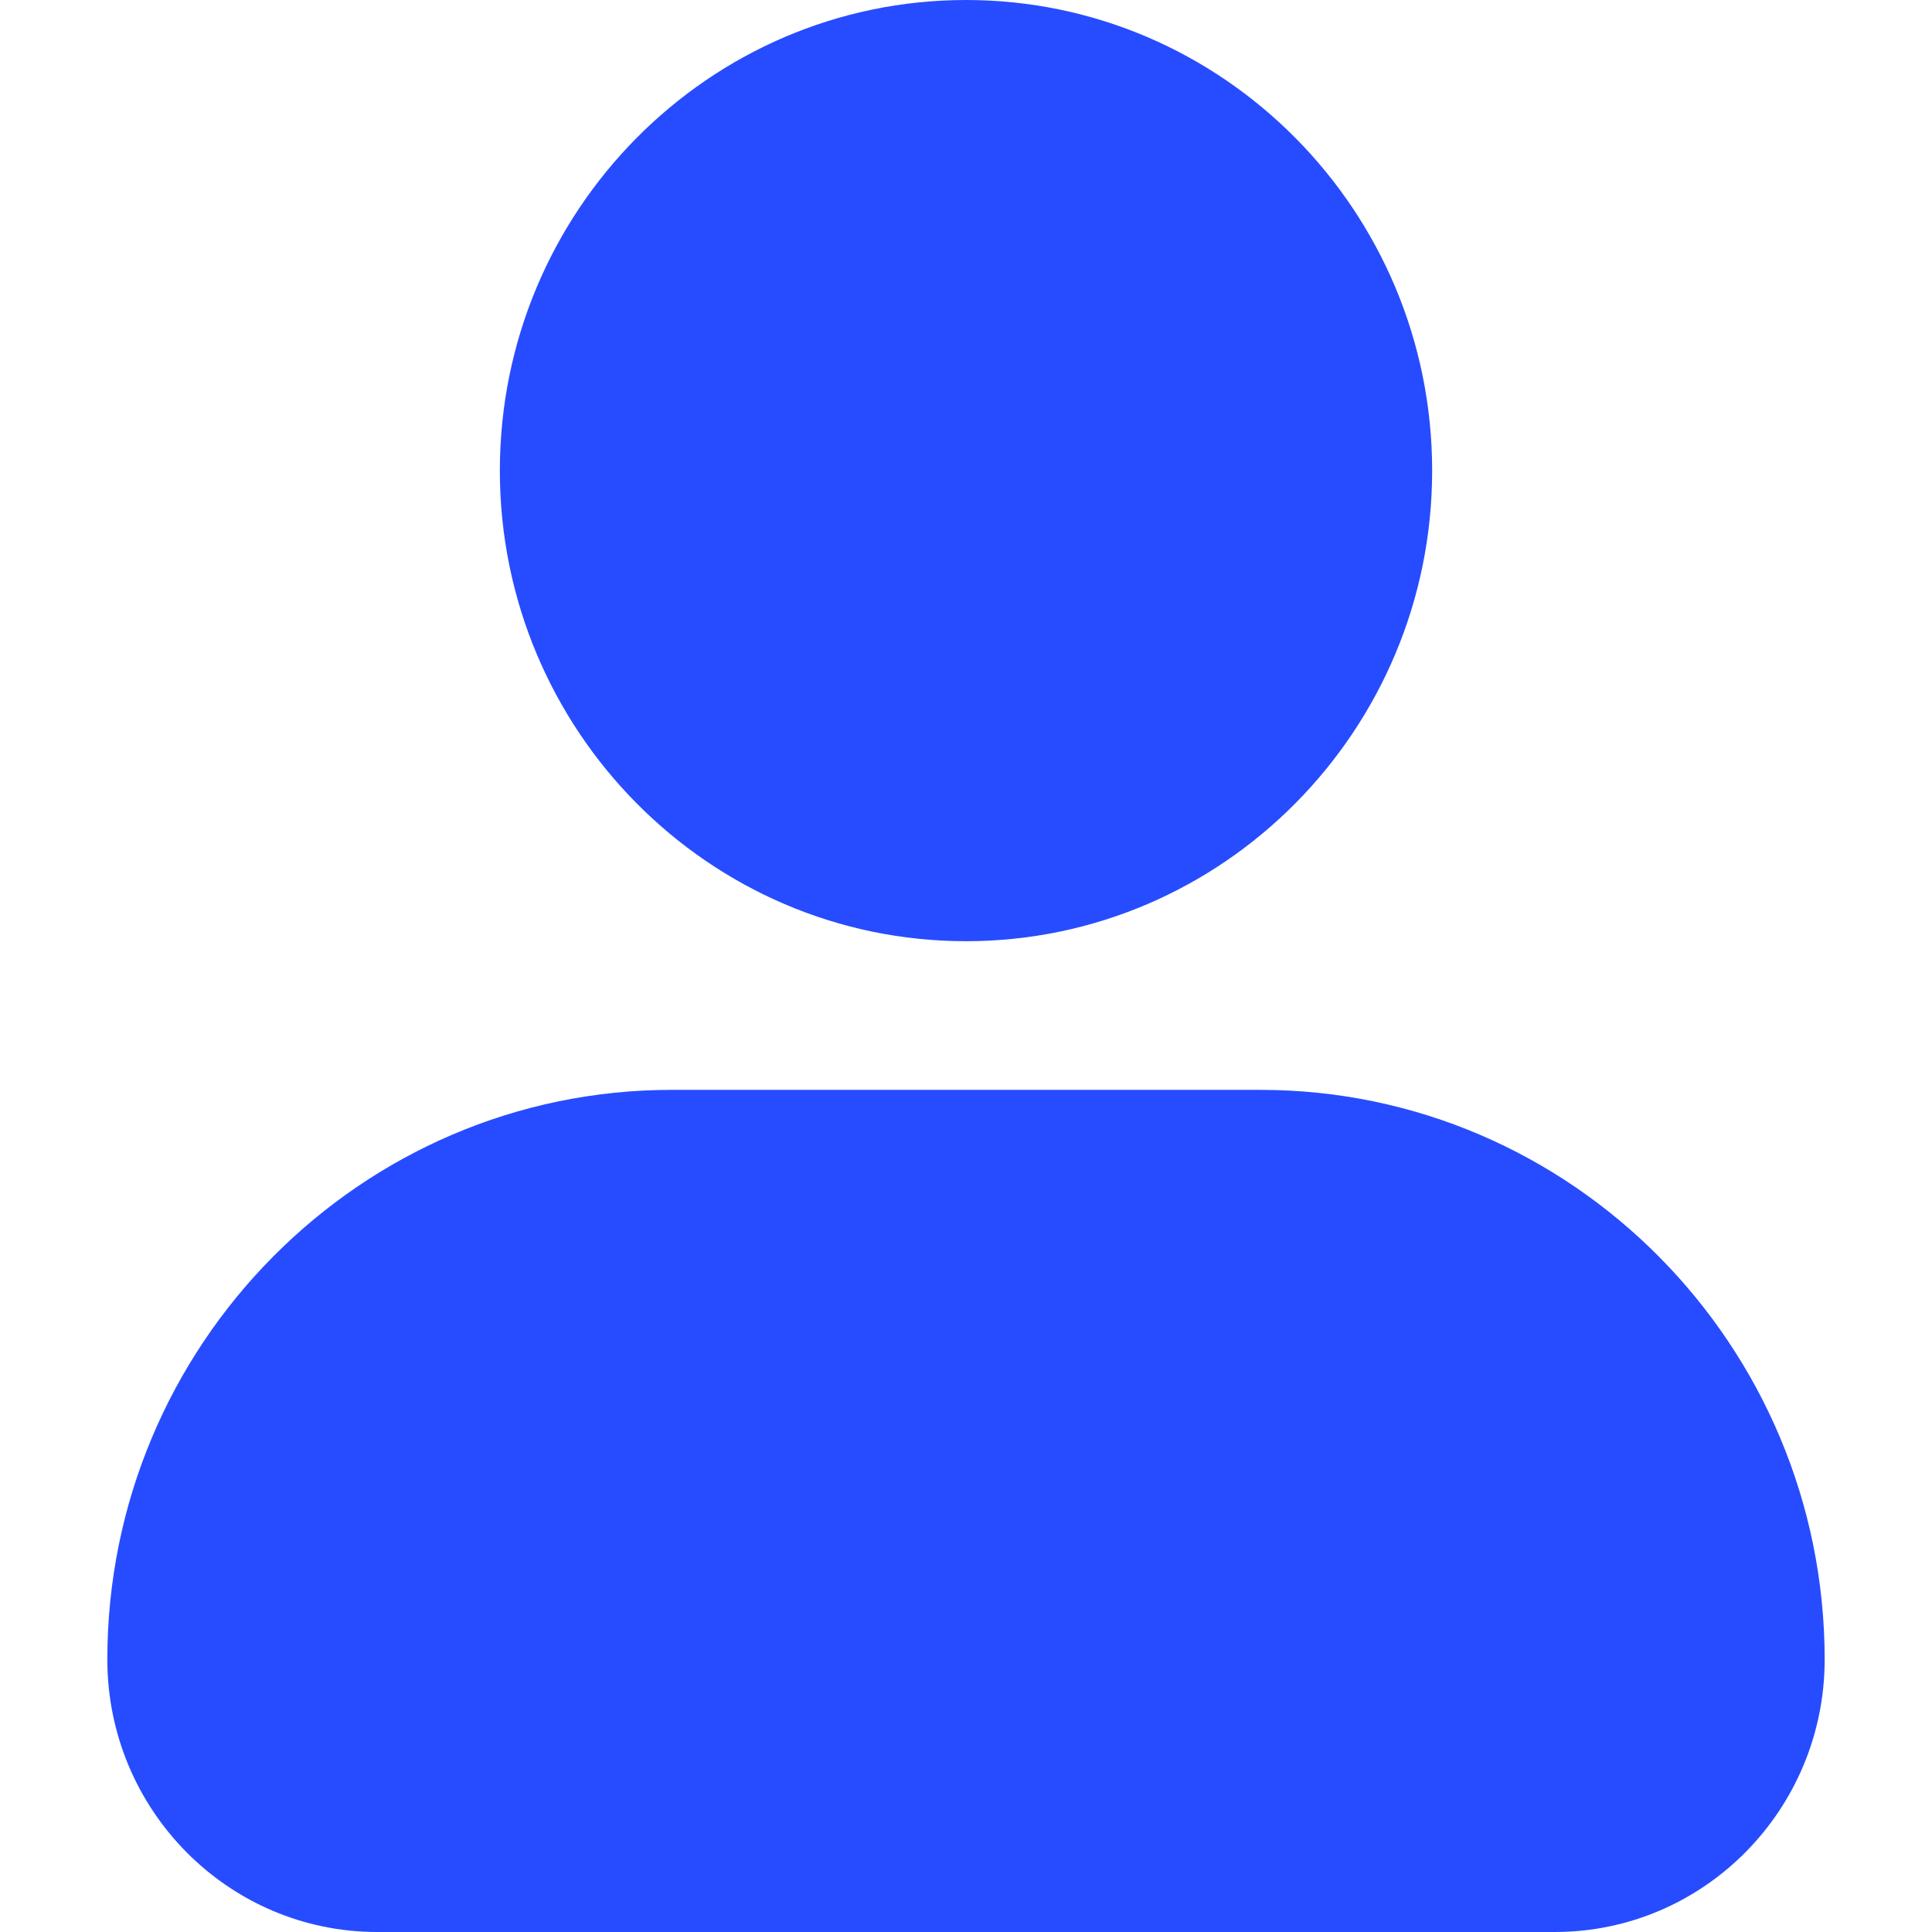
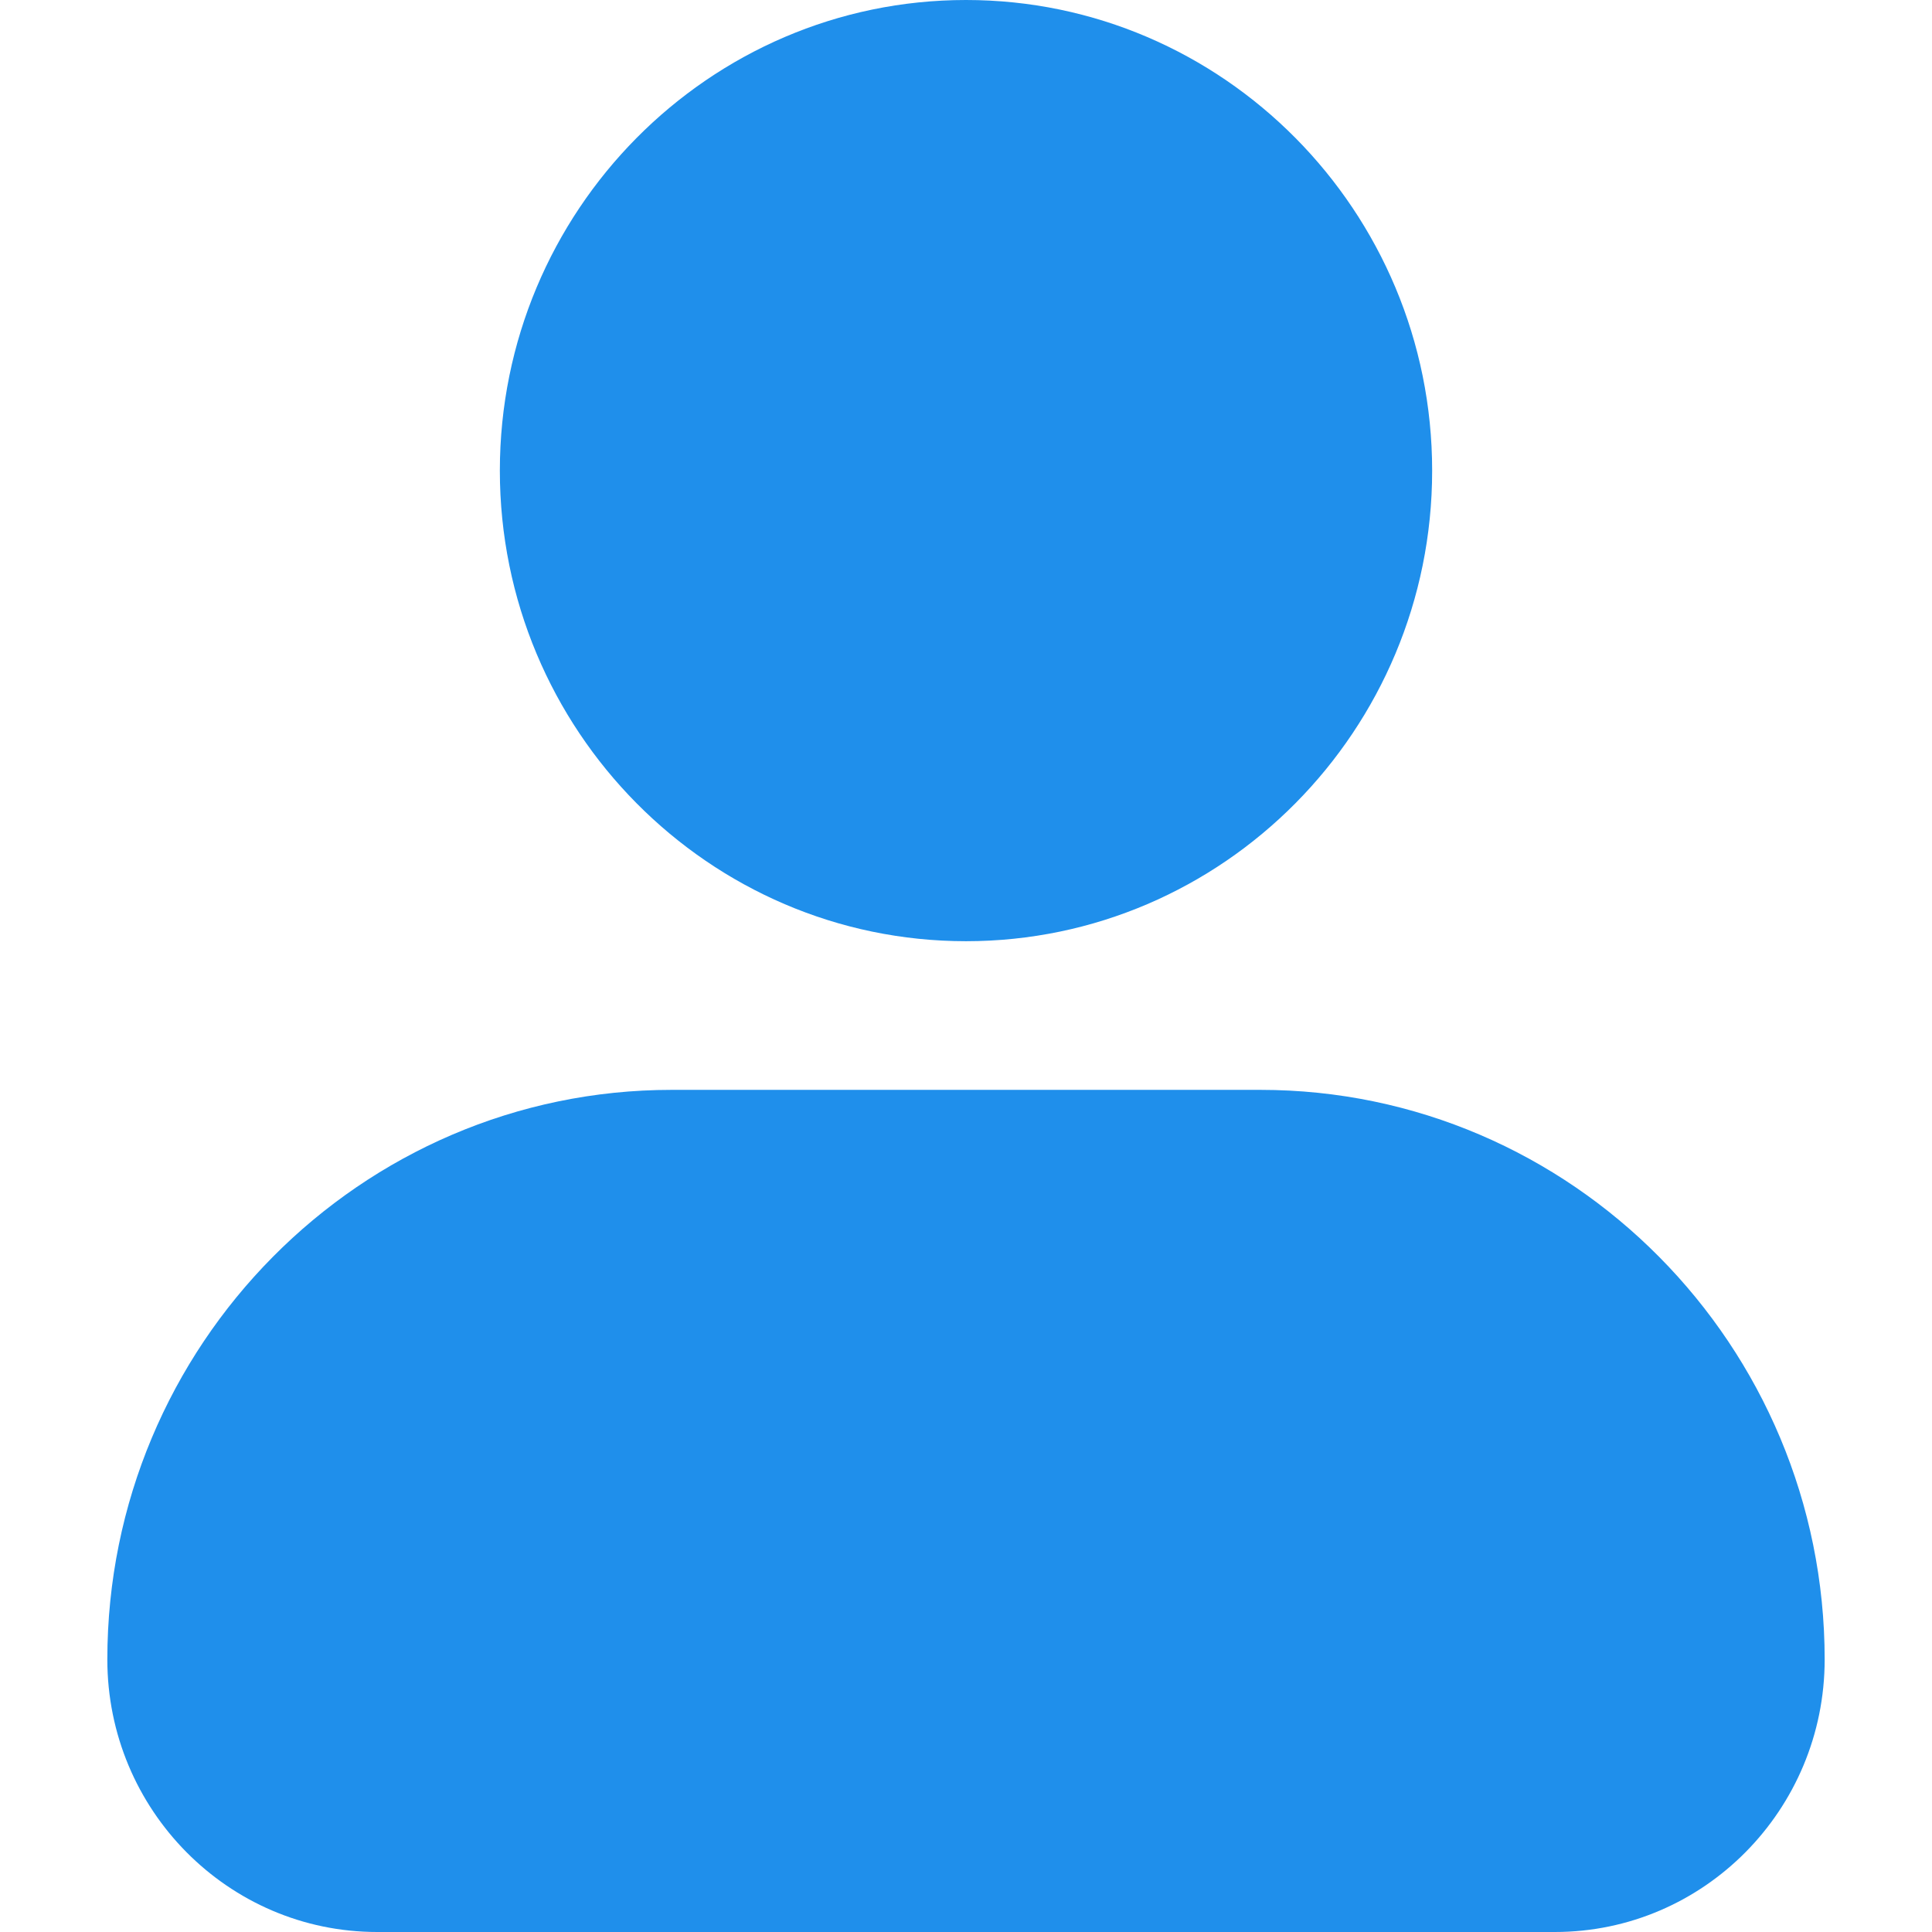
<svg xmlns="http://www.w3.org/2000/svg" width="18" height="18" viewBox="0 0 18 18" fill="none">
-   <path d="M4.657 4.385C4.657 1.967 6.605 0 9 0C11.395 0 13.343 1.967 13.343 4.385C13.343 6.802 11.395 8.769 9 8.769C6.605 8.769 4.657 6.802 4.657 4.385ZM11.743 10.154H6.257C3.359 10.154 1 12.535 1 15.461C1 16.862 2.127 18 3.514 18H14.486C15.873 18 17 16.862 17 15.461C17 12.535 14.641 10.154 11.743 10.154Z" fill="#274CFF" />
+   <path d="M4.657 4.385C4.657 1.967 6.605 0 9 0C11.395 0 13.343 1.967 13.343 4.385C13.343 6.802 11.395 8.769 9 8.769C6.605 8.769 4.657 6.802 4.657 4.385ZM11.743 10.154H6.257C3.359 10.154 1 12.535 1 15.461C1 16.862 2.127 18 3.514 18H14.486C15.873 18 17 16.862 17 15.461C17 12.535 14.641 10.154 11.743 10.154Z" fill="#1F8FEB" />
</svg>
